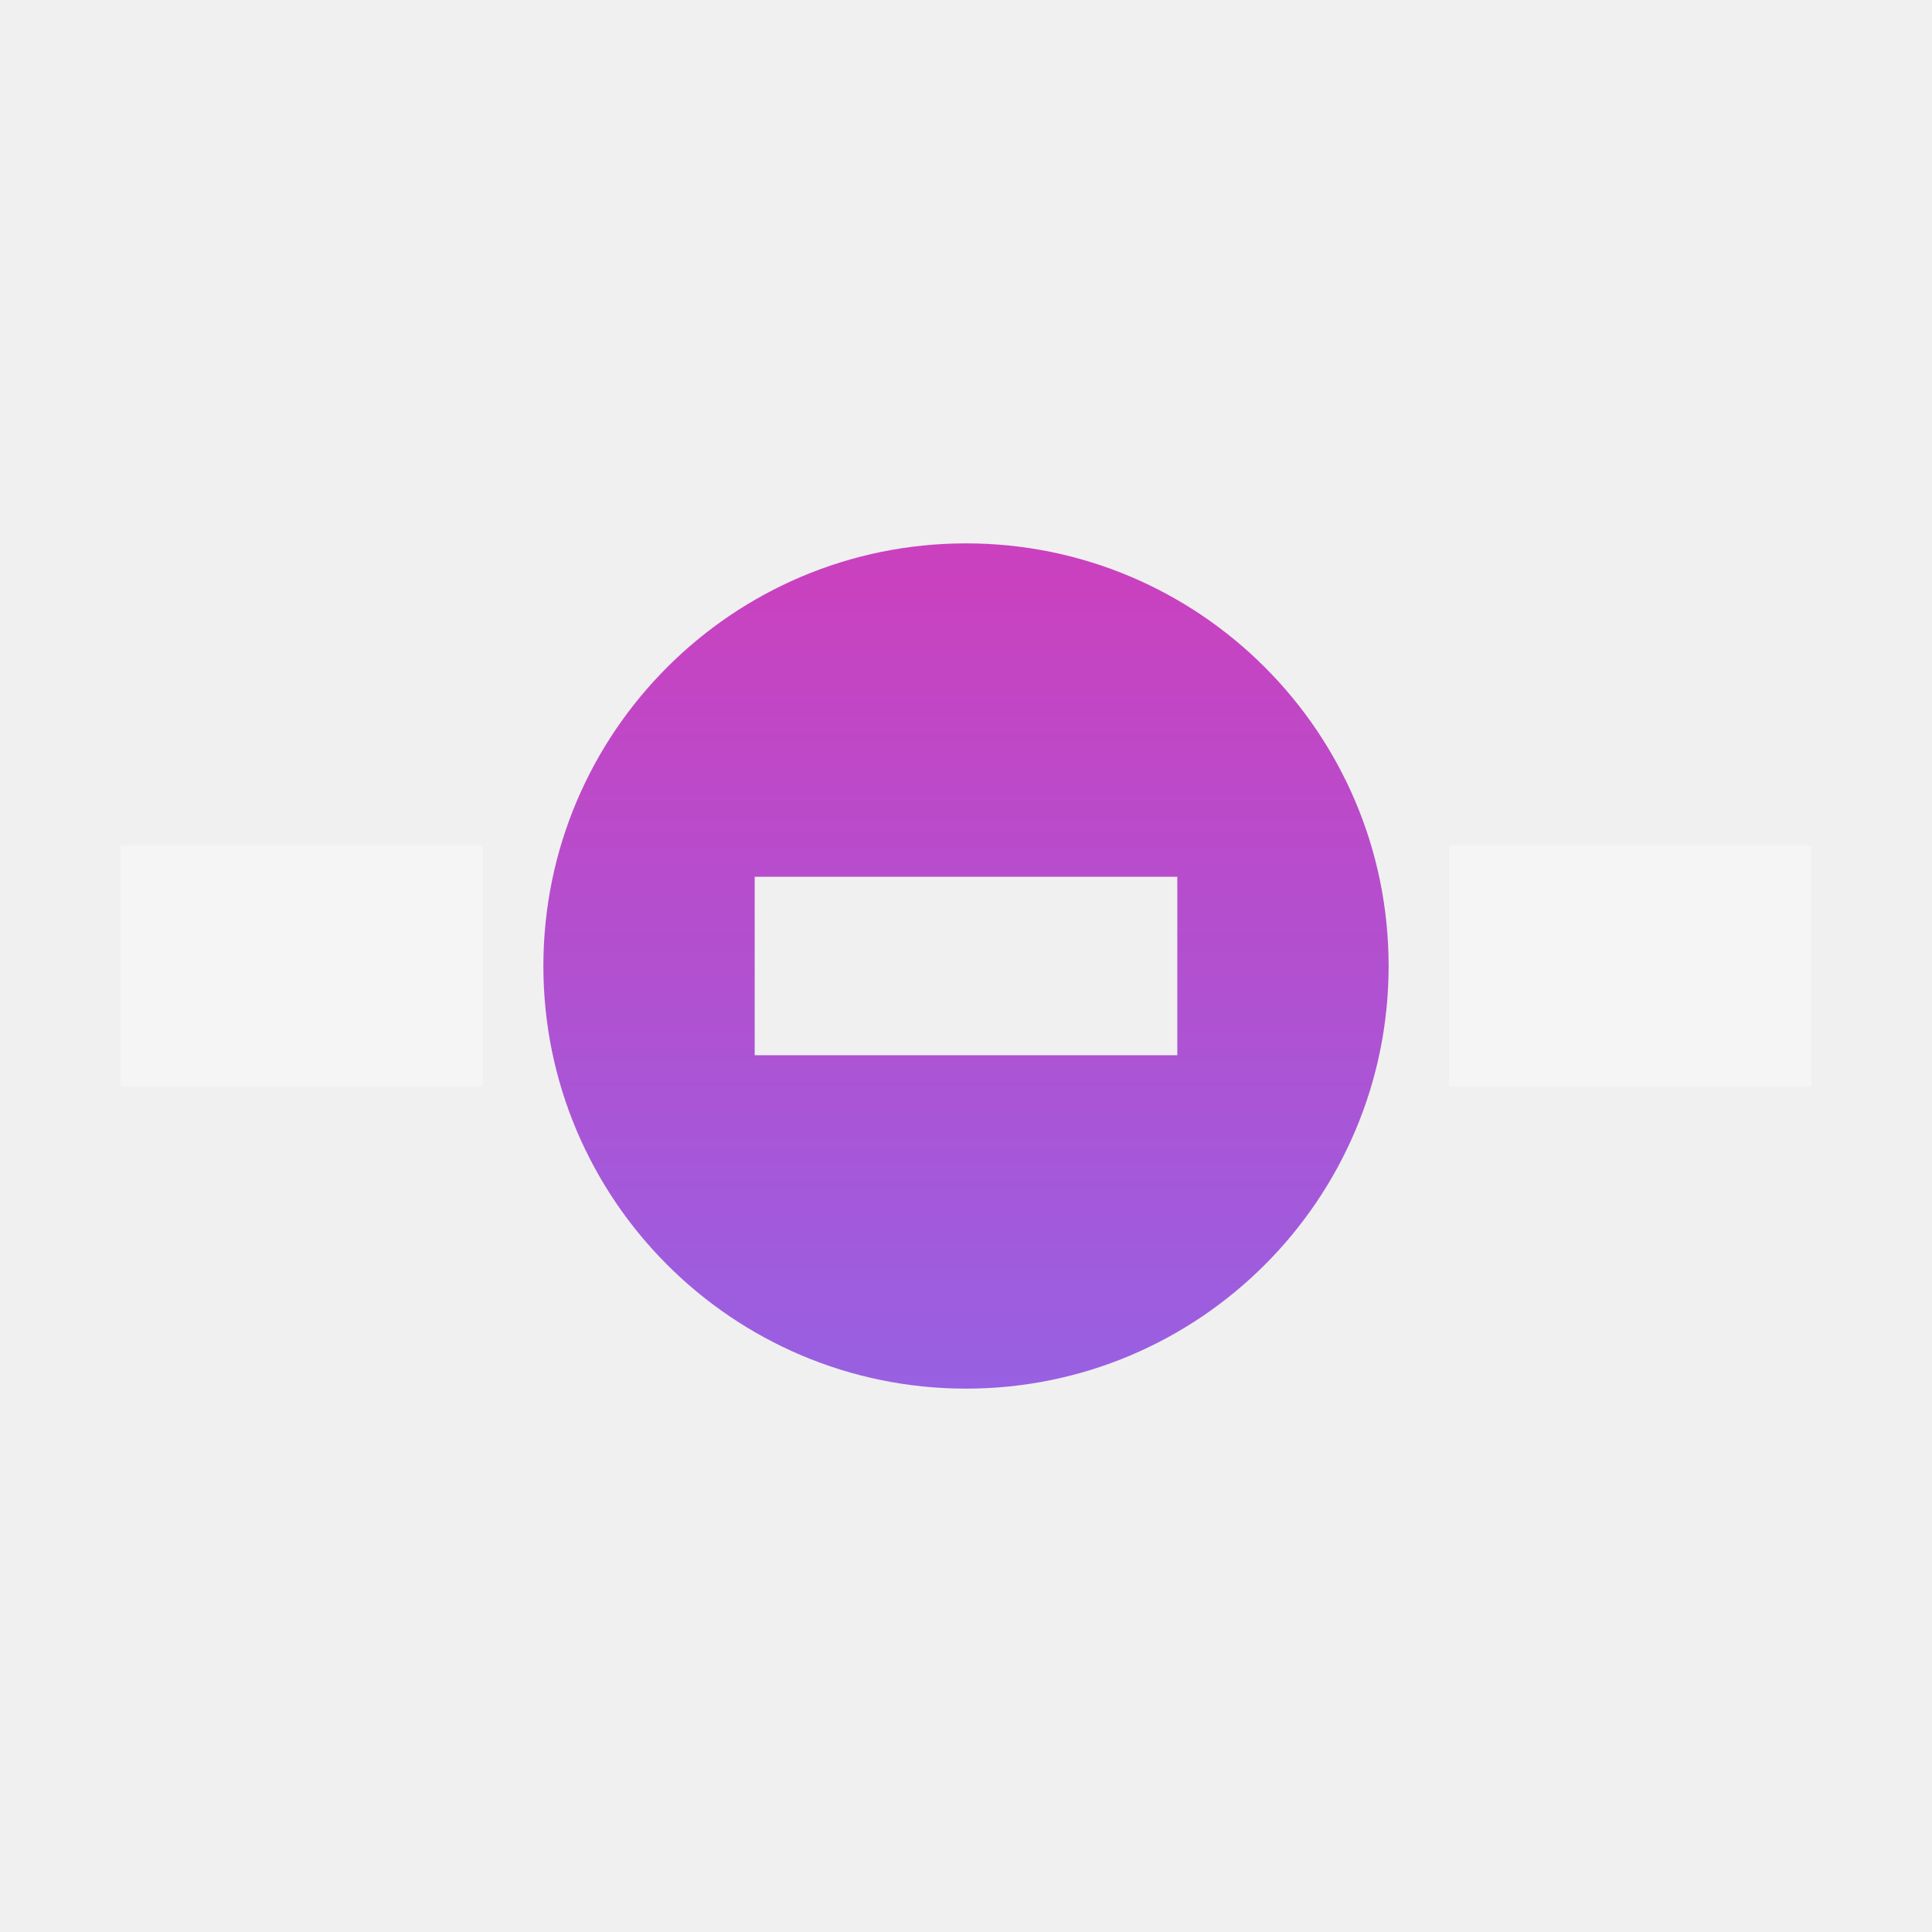
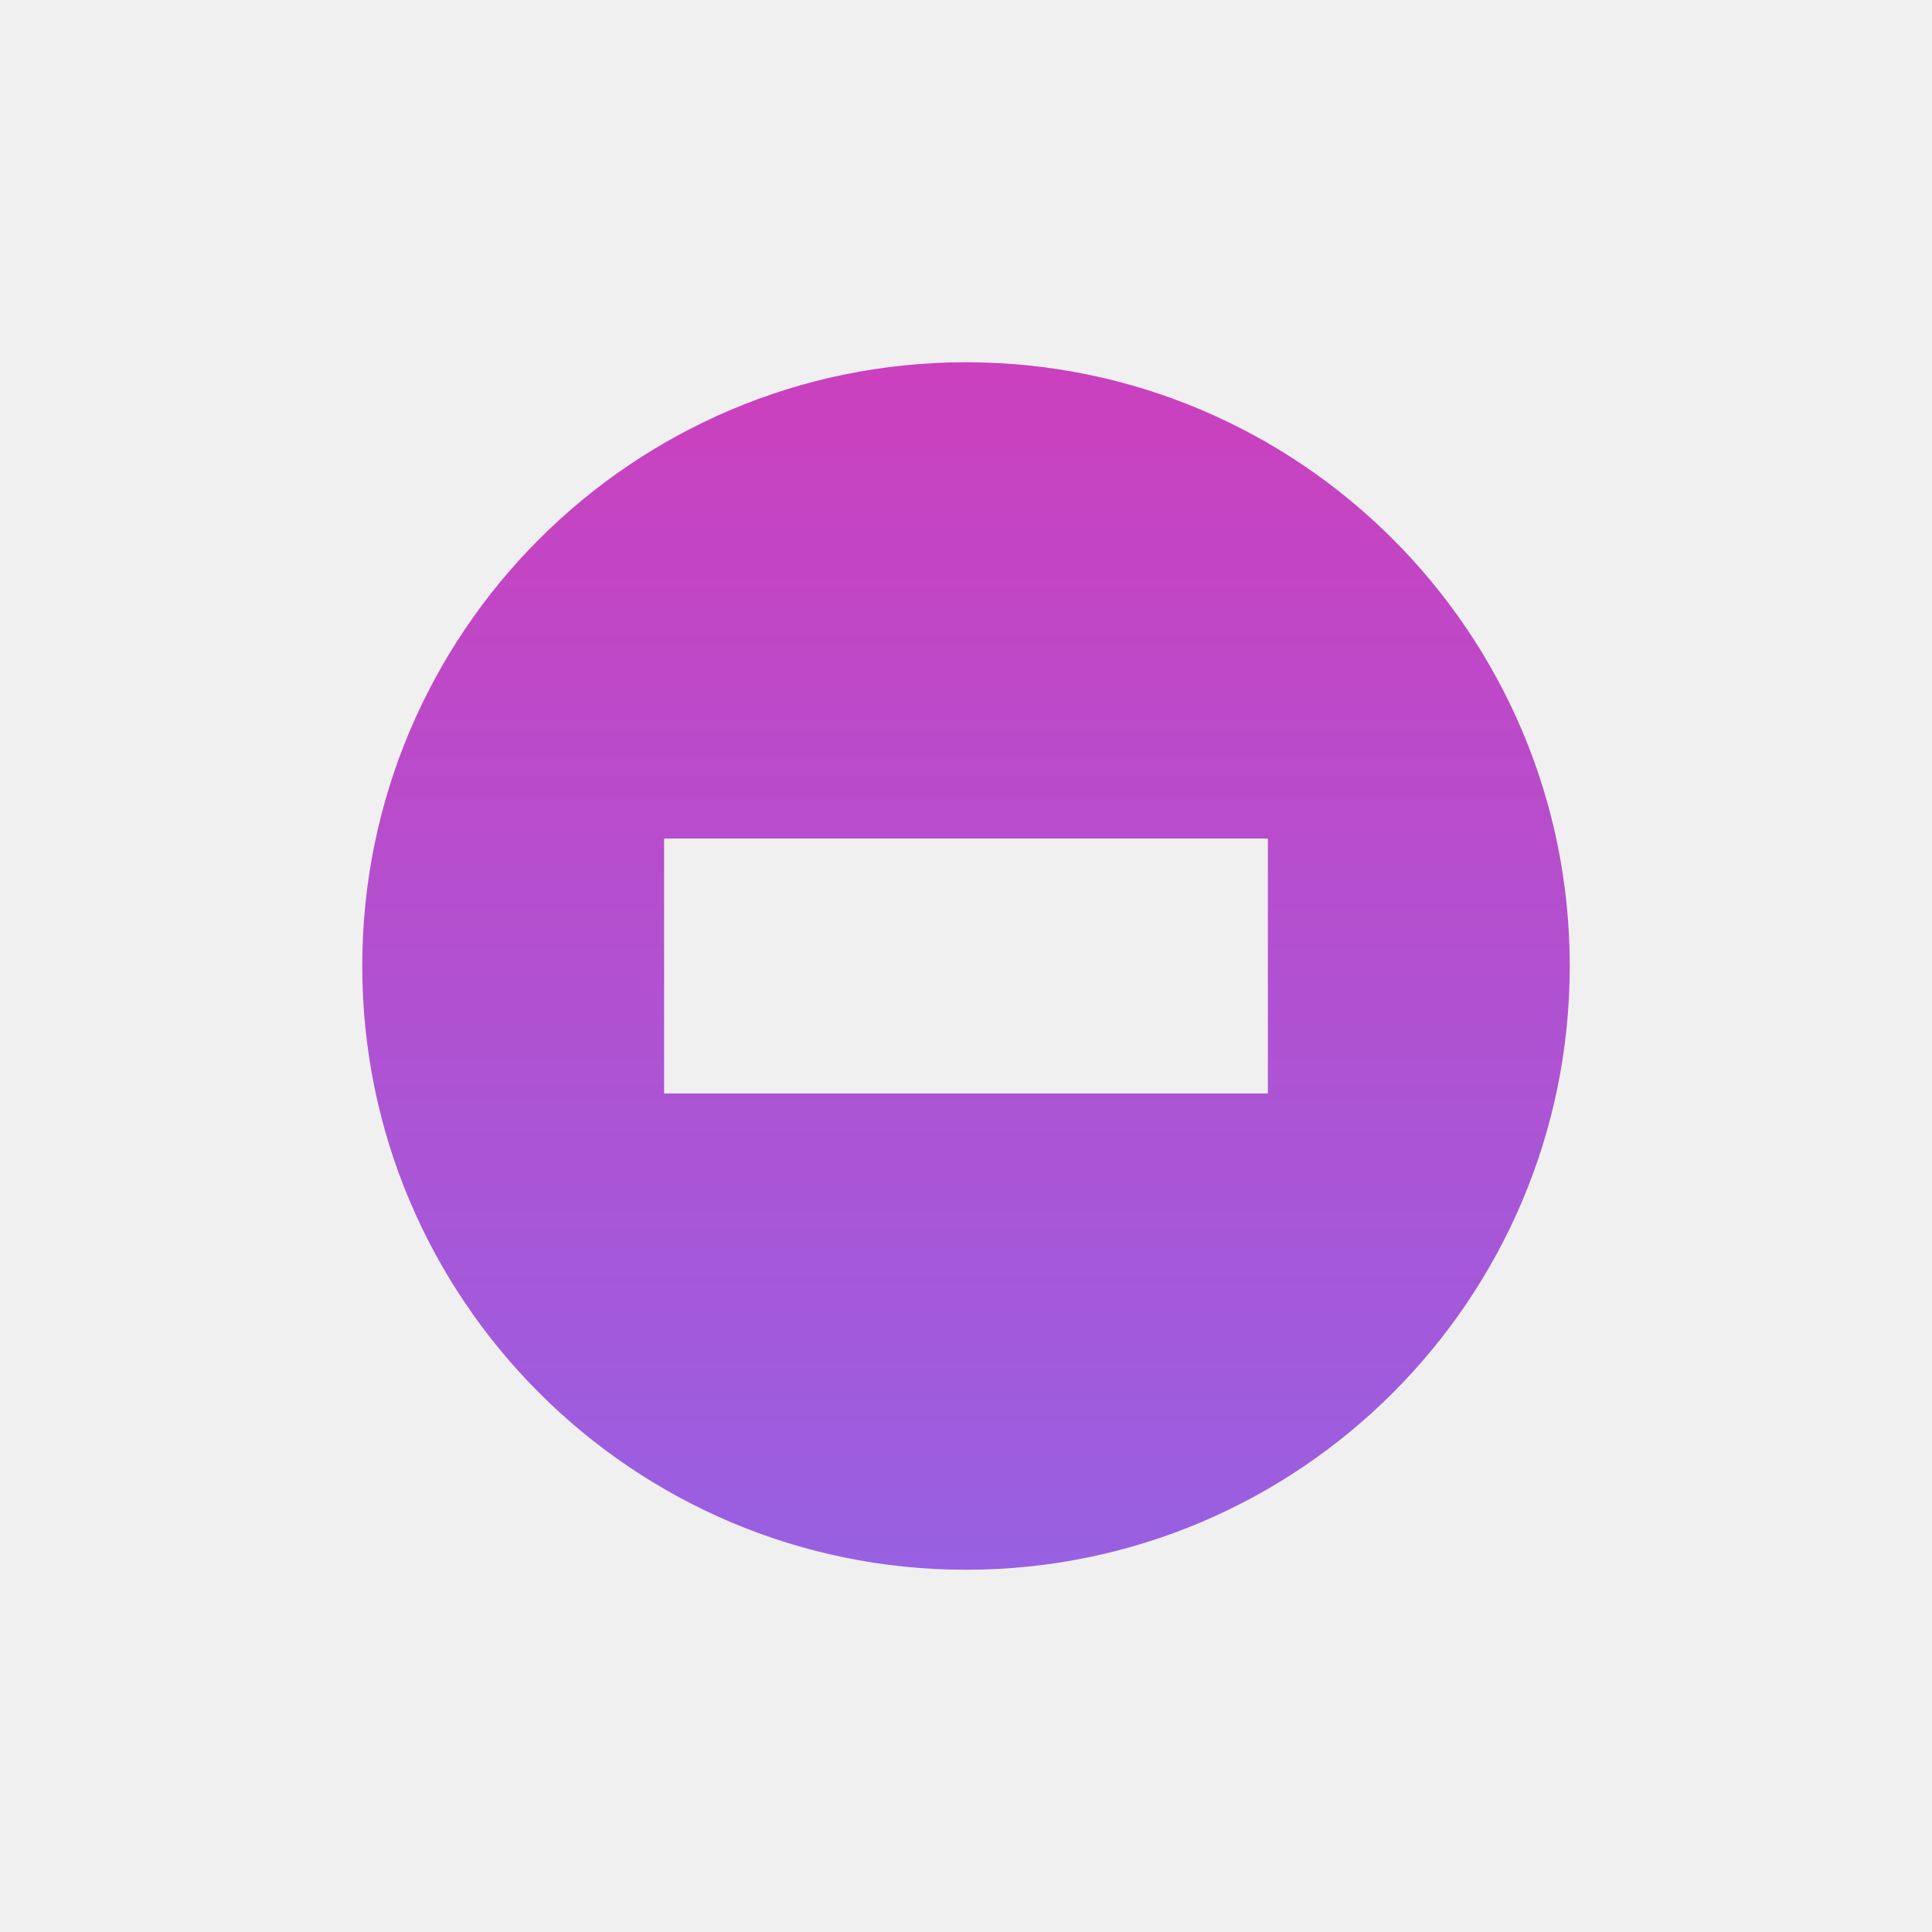
<svg xmlns="http://www.w3.org/2000/svg" width="32" height="32" viewBox="0 0 32 32" fill="none">
-   <path d="M16 9C12.136 9 9 12.136 9 16C9 19.864 12.136 23 16 23C19.864 23 23 19.864 23 16C23 12.136 19.864 9 16 9ZM19.5 17.478H12.5V14.522H19.5V17.478Z" fill="url(#paint0_linear_2309_9770)" />
-   <path d="M8 18L8 14L2 14L2 18L8 18Z" fill="white" fill-opacity="0.33" />
-   <path d="M30 18L30 14L24 14L24 18L30 18Z" fill="white" fill-opacity="0.33" />
+   <path d="M16 6C10.48 6 6 10.48 6 16C6 21.52 10.48 26 16 26C21.52 26 26 21.52 26 16C26 10.48 21.52 6 16 6ZM21 18.111H11V13.889H21V18.111Z" fill="url(#paint0_linear_2347_9606)" />
  <defs>
-     <linearGradient id="paint0_linear_2309_9770" x1="16" y1="9" x2="16" y2="23" gradientUnits="userSpaceOnUse">
+     <linearGradient id="paint0_linear_2347_9606" x1="16" y1="6" x2="16" y2="26" gradientUnits="userSpaceOnUse">
      <stop stop-color="#CB40BE" />
      <stop offset="1" stop-color="#9860E2" />
    </linearGradient>
  </defs>
</svg>
